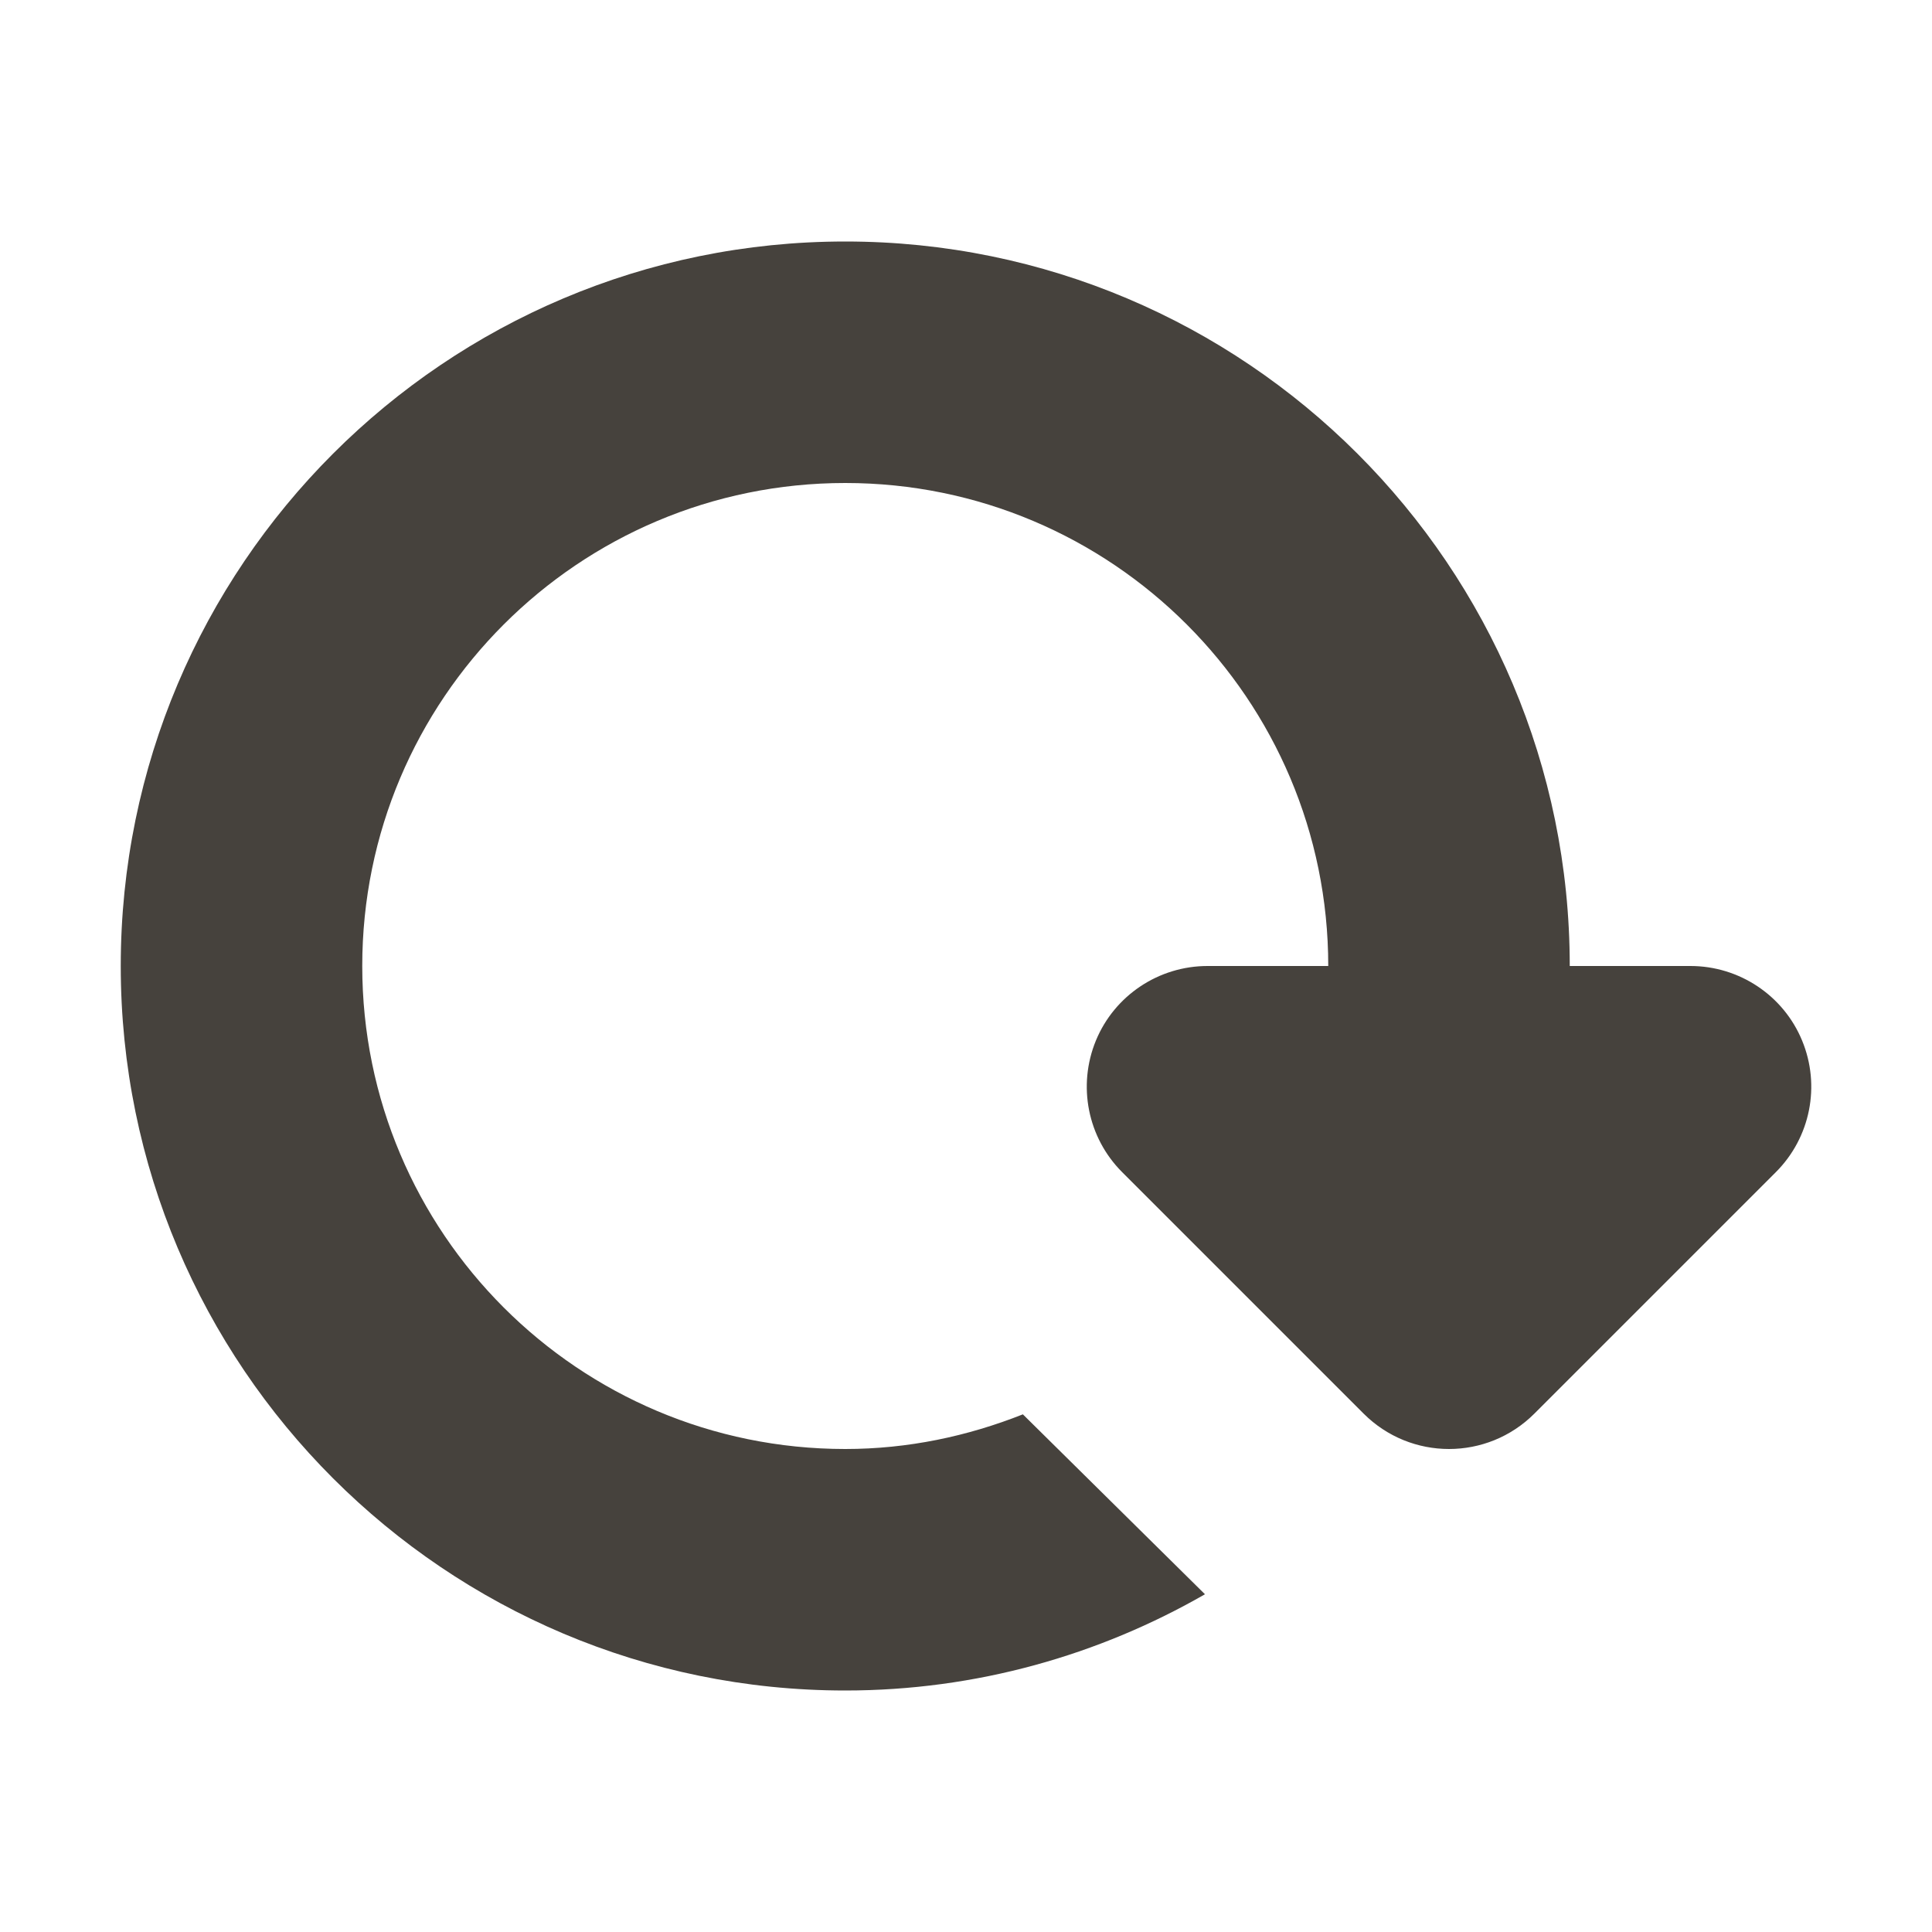
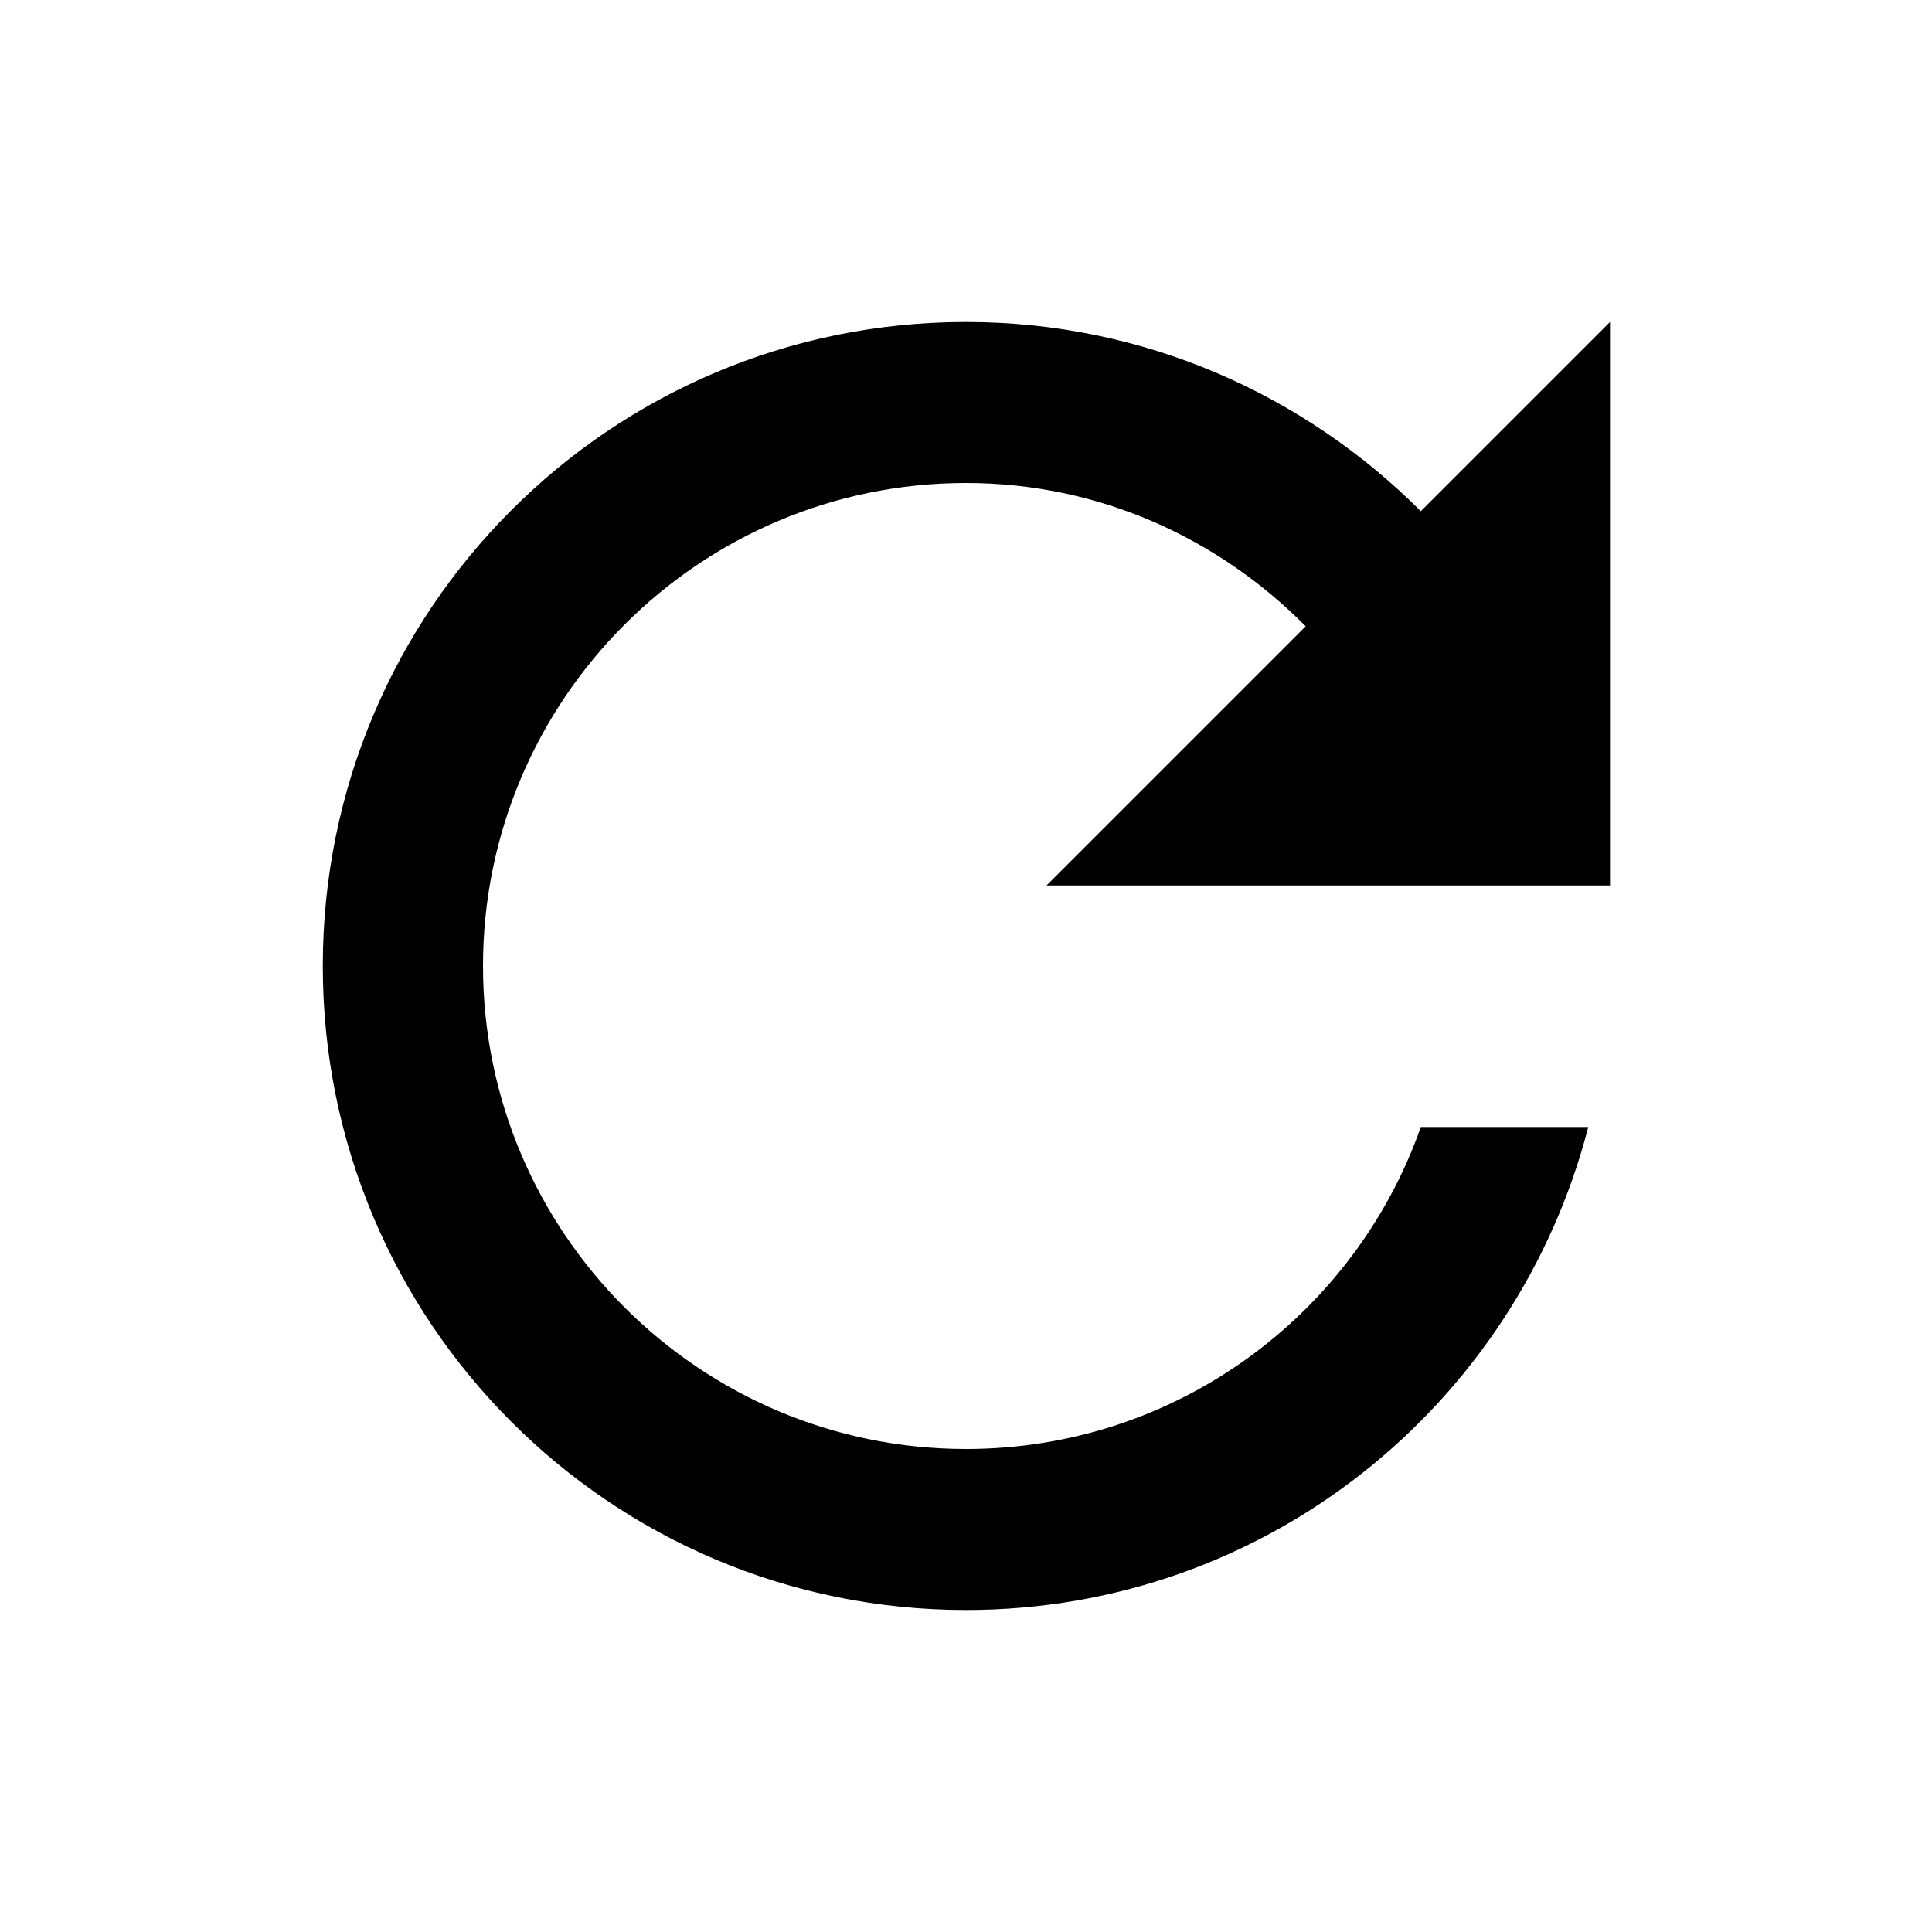
- <svg xmlns="http://www.w3.org/2000/svg" version="1.1" id="Layer_1" x="0px" y="0px" width="48px" height="48px" viewBox="0 0 48 48" enable-background="new 0 0 16 16" xml:space="preserve" fill="#46423D">
-   <path d="M 44.772,25.851 C 45.237,26.973 44.979,28.263 44.121,29.121 L 38.121,35.121 C 37.536,35.706 36.768,36.00 36.00,36.00 C 35.232,36.00 34.464,35.706 33.879,35.121 L 27.879,29.121 C 27.021,28.263 26.766,26.973 27.228,25.851 C 27.69,24.732 28.788,24.00 30.00,24.00 L 33.00,24.00 C 33.00,17.373 27.627,12.00 21.00,12.00 C 14.373,12.00 9.00,17.373 9.00,24.00 C 9.00,30.627 14.373,36.00 21.00,36.00 C 22.563,36.00 24.042,35.682 25.413,35.139 L 29.937,39.609 C 27.303,41.121 24.255,42.00 21.00,42.00 C 11.061,42.00 3.00,33.939 3.00,24.00 C 3.00,14.061 11.061,6.00 21.00,6.00 C 30.939,6.00 39.00,14.061 39.00,24.00 L 42.00,24.00 C 43.212,24.00 44.31,24.732 44.772,25.851 Z" />
+ <svg xmlns="http://www.w3.org/2000/svg" width="24" height="24" viewBox="0 0 24 24">
+   <path d="M17.65 6.35C16.2 4.9 14.21 4 12 4c-4.42 0-7.99 3.58-7.99 8s3.57 8 7.99 8c3.73 0 6.84-2.55 7.73-6h-2.08c-.82 2.33-3.04 4-5.65 4-3.31 0-6-2.69-6-6s2.69-6 6-6c1.66 0 3.14.69 4.22 1.78L13 11h7V4l-2.35 2.35z" />
+   <path d="M0 0h24v24H0z" fill="none" />
</svg>
